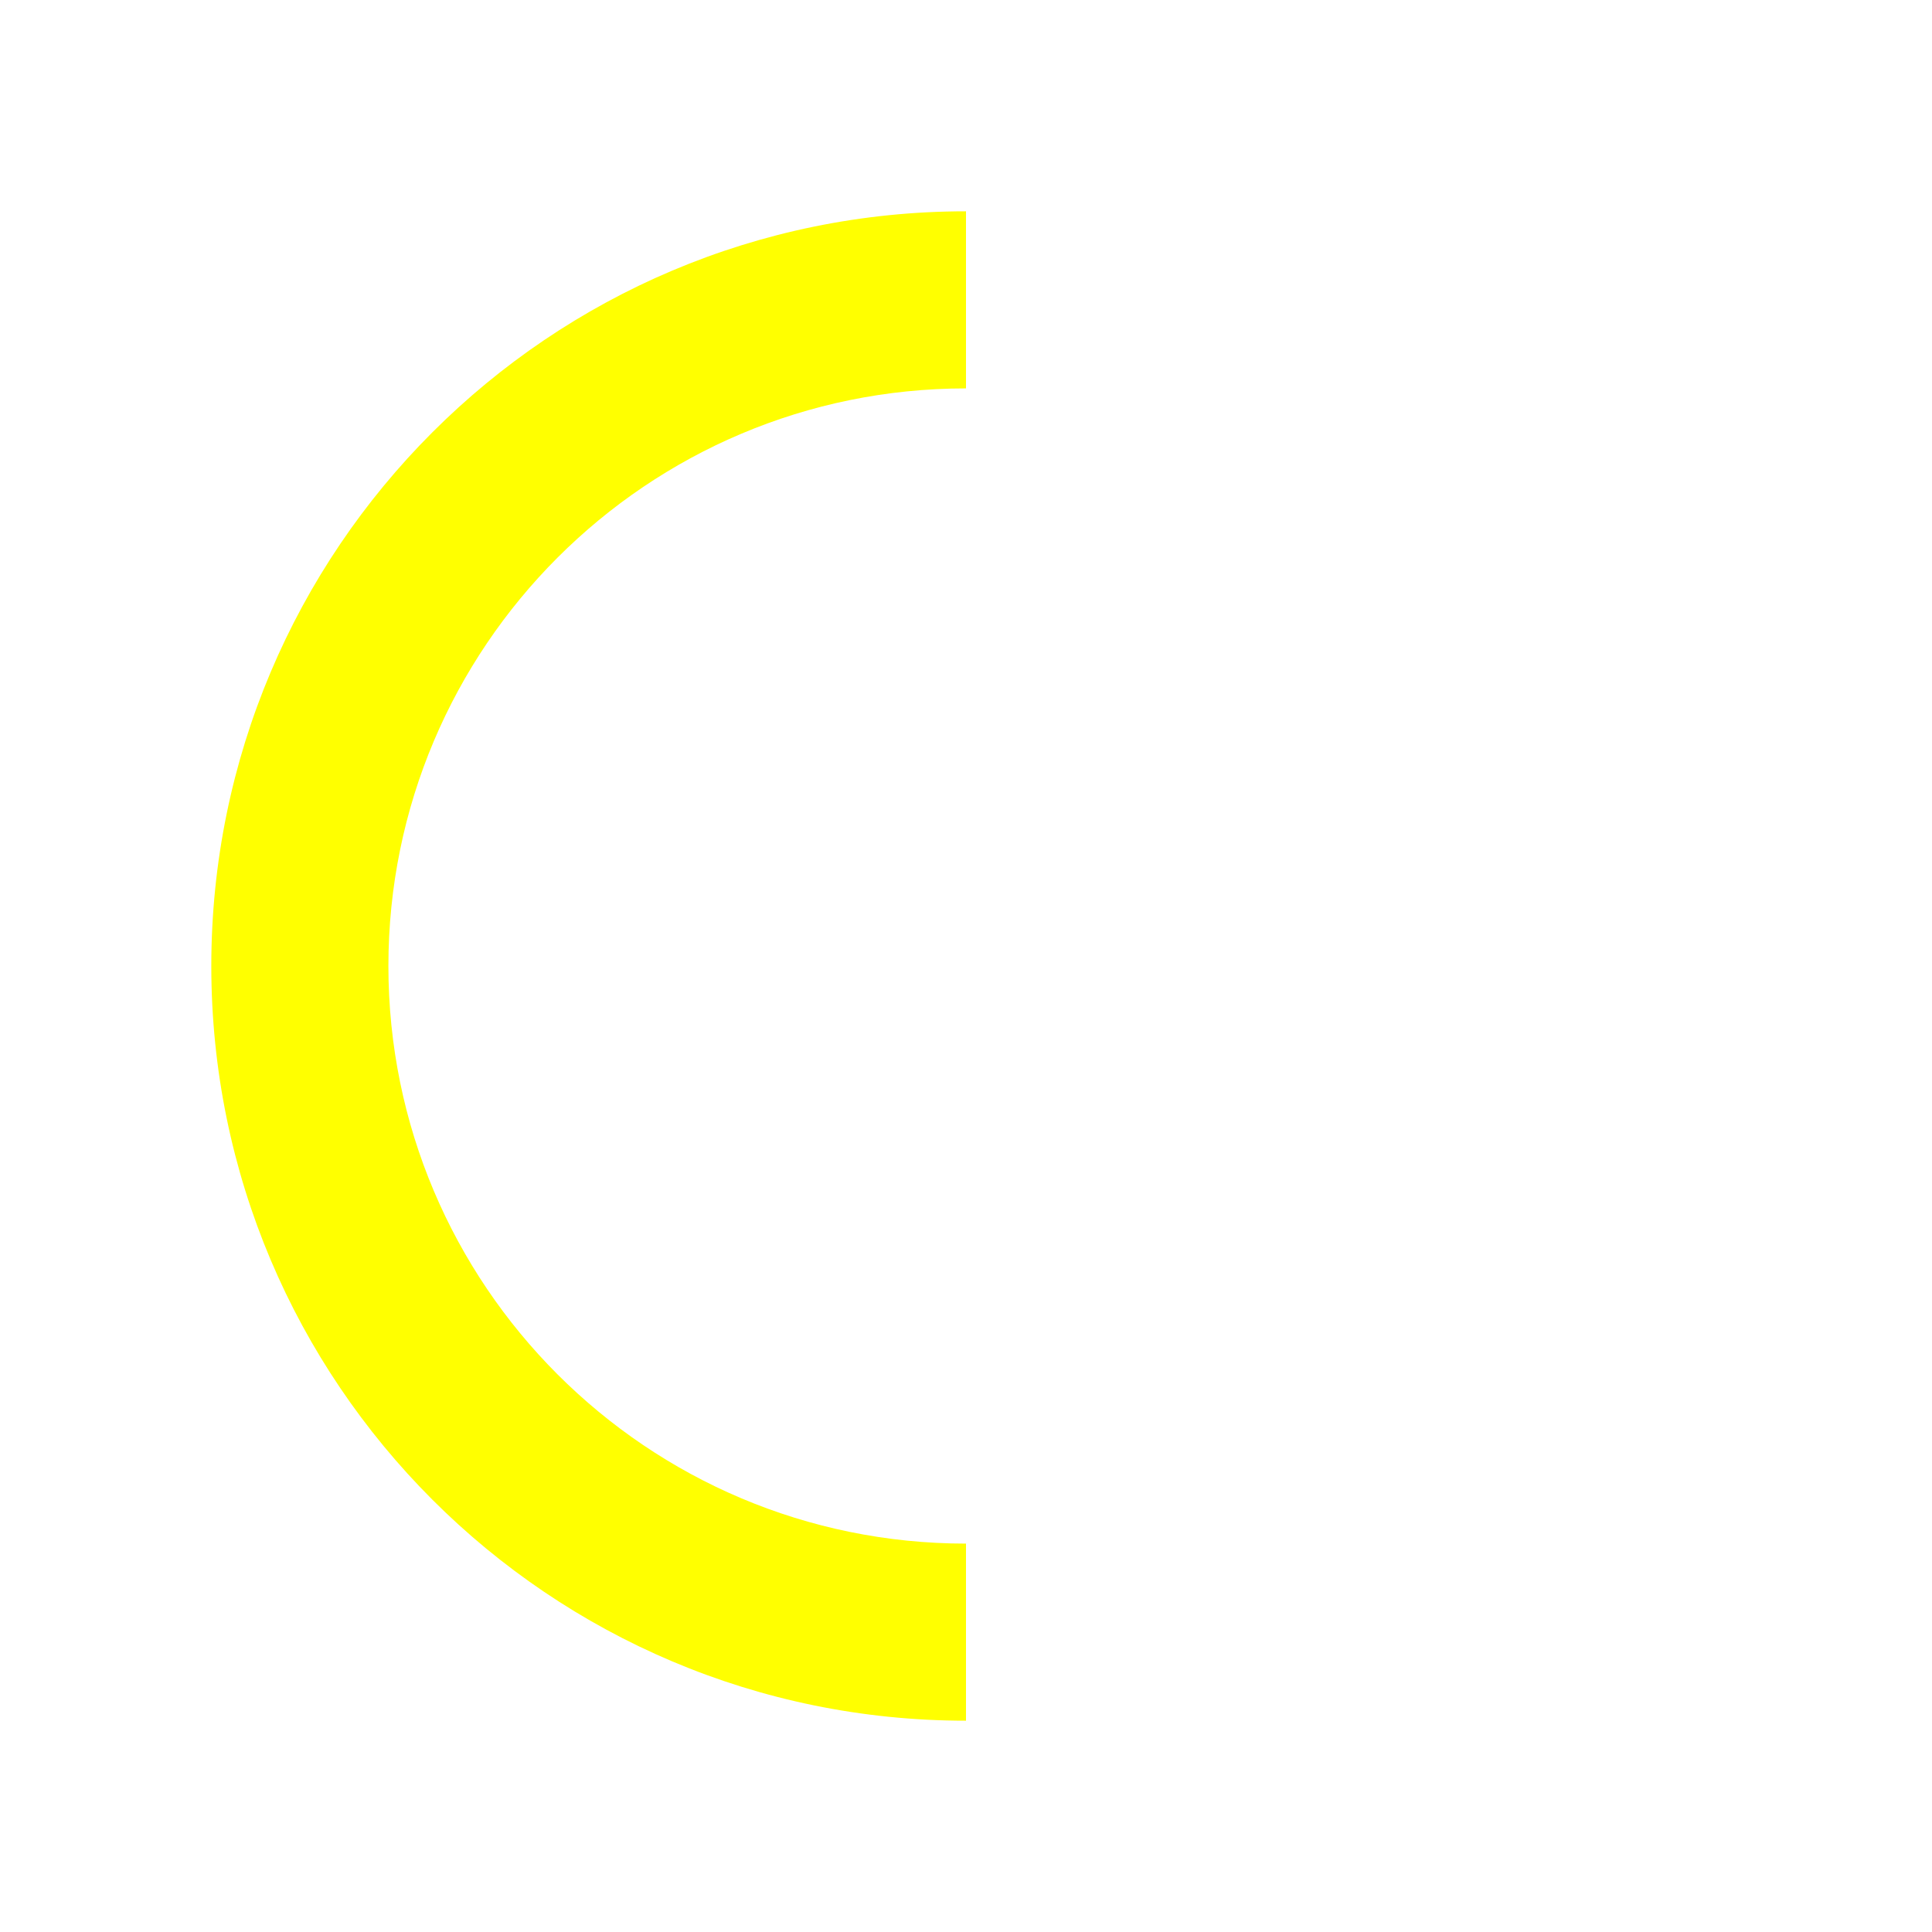
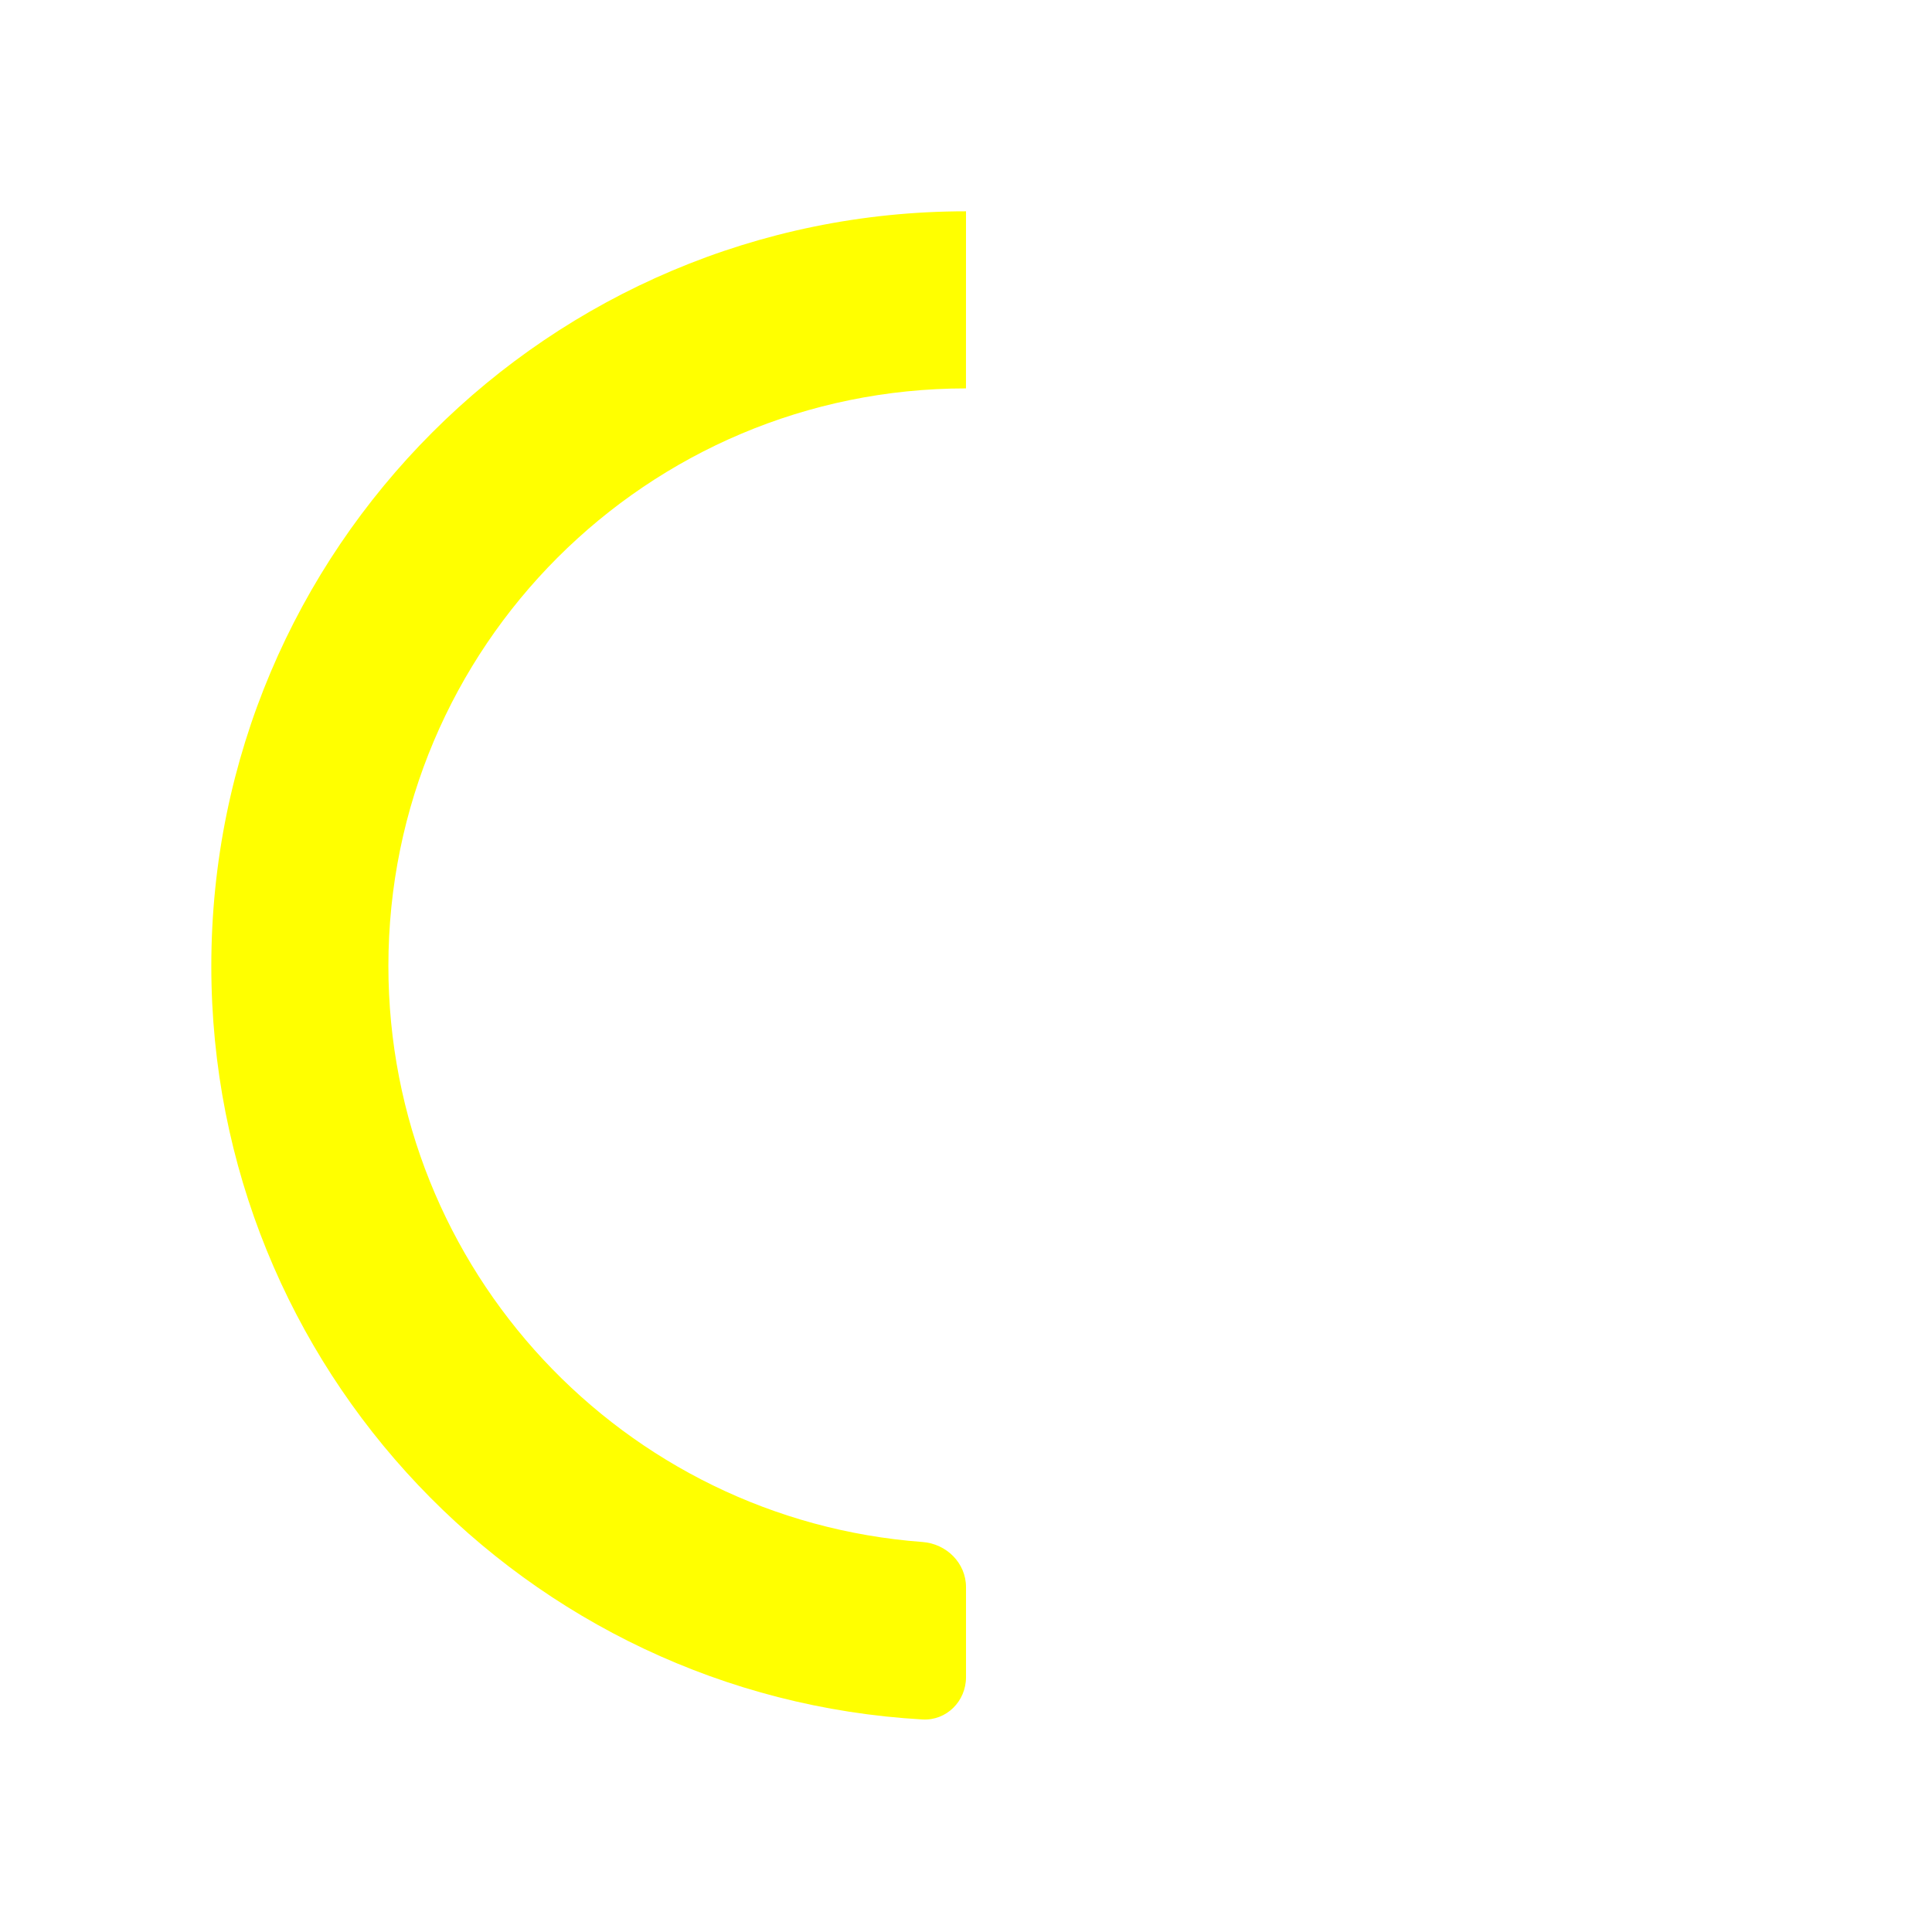
<svg xmlns="http://www.w3.org/2000/svg" width="58.744mm" height="58.744mm" viewBox="0 0 58.744 58.744" version="1.1" id="svg5">
-   <defs id="defs2" />
+   <defs id="defs2">
+     </defs>
  <g id="layer1" transform="translate(-38.18372,-66.69929)">
-     <ellipse style="fill:#ff0000;fill-opacity:0;stroke-width:1;stroke-linecap:round;stroke-linejoin:round" id="path30808" cx="21.222" cy="93.353" rx="13.76" ry="22.264" />
-     <path id="circle33260" style="fill:#ffff00;fill-opacity:1;stroke-width:12.885;stroke-linecap:round;stroke-linejoin:round" d="M 111.012 24.283 C 63.113 24.284 24.284 63.113 24.283 111.012 C 24.283 158.911 63.112 197.742 111.012 197.742 L 111.012 177.391 C 74.352 177.391 44.634 147.671 44.635 111.012 C 44.635 74.353 74.353 44.635 111.012 44.635 L 111.012 24.283 z " transform="matrix(0.2645833,0,0,0.2645833,38.18372,66.69929)" />
+     <path id="path1984" style="fill:#ffff00;fill-opacity:1;stroke-width:3.409;stroke-linecap:round;stroke-linejoin:round" d="m 67.556,73.124 c -12.673,1.34e-4 -22.947,10.274 -22.947,22.947 -1.47e-4,12.23 9.567,22.225 21.625,22.91 0.729,0.041 1.322,-0.555 1.322,-1.285 v -2.739 c 0,-0.731 -0.593,-1.318 -1.322,-1.372 -9.082,-0.676 -16.241,-8.259 -16.241,-17.514 2.2e-5,-9.699 7.863,-17.562 17.562,-17.562 z" />
  </g>
</svg>
